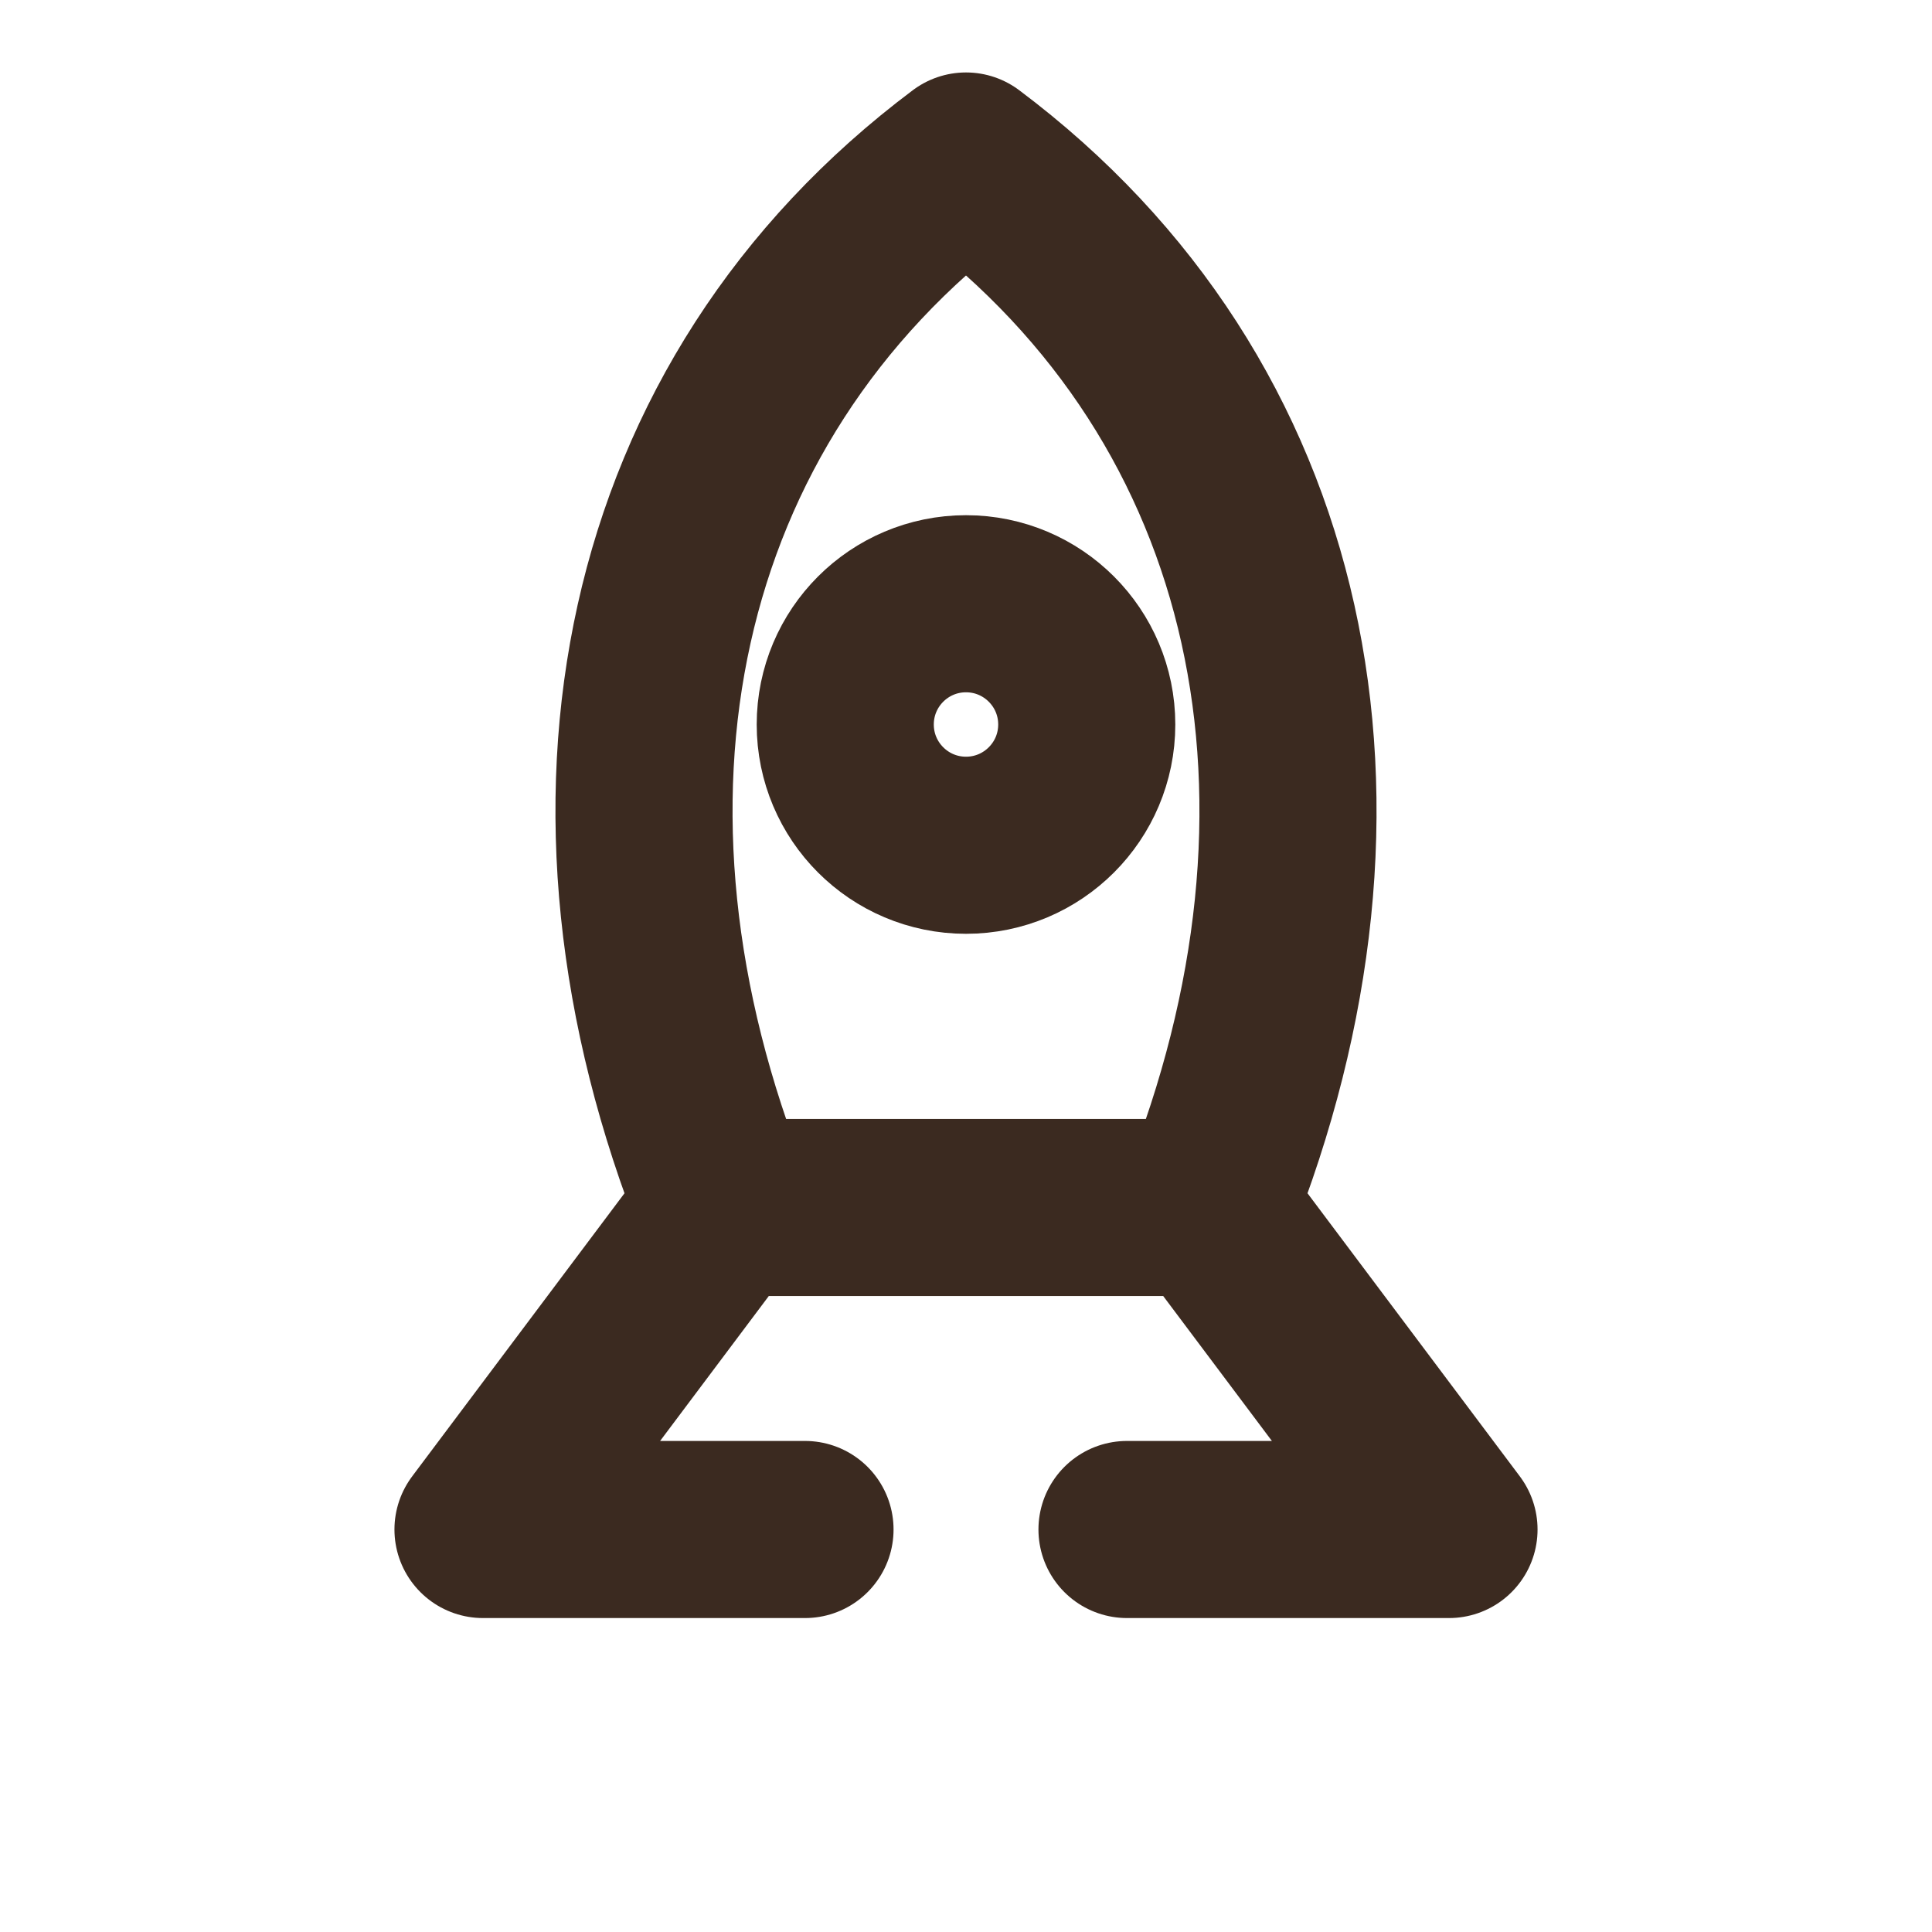
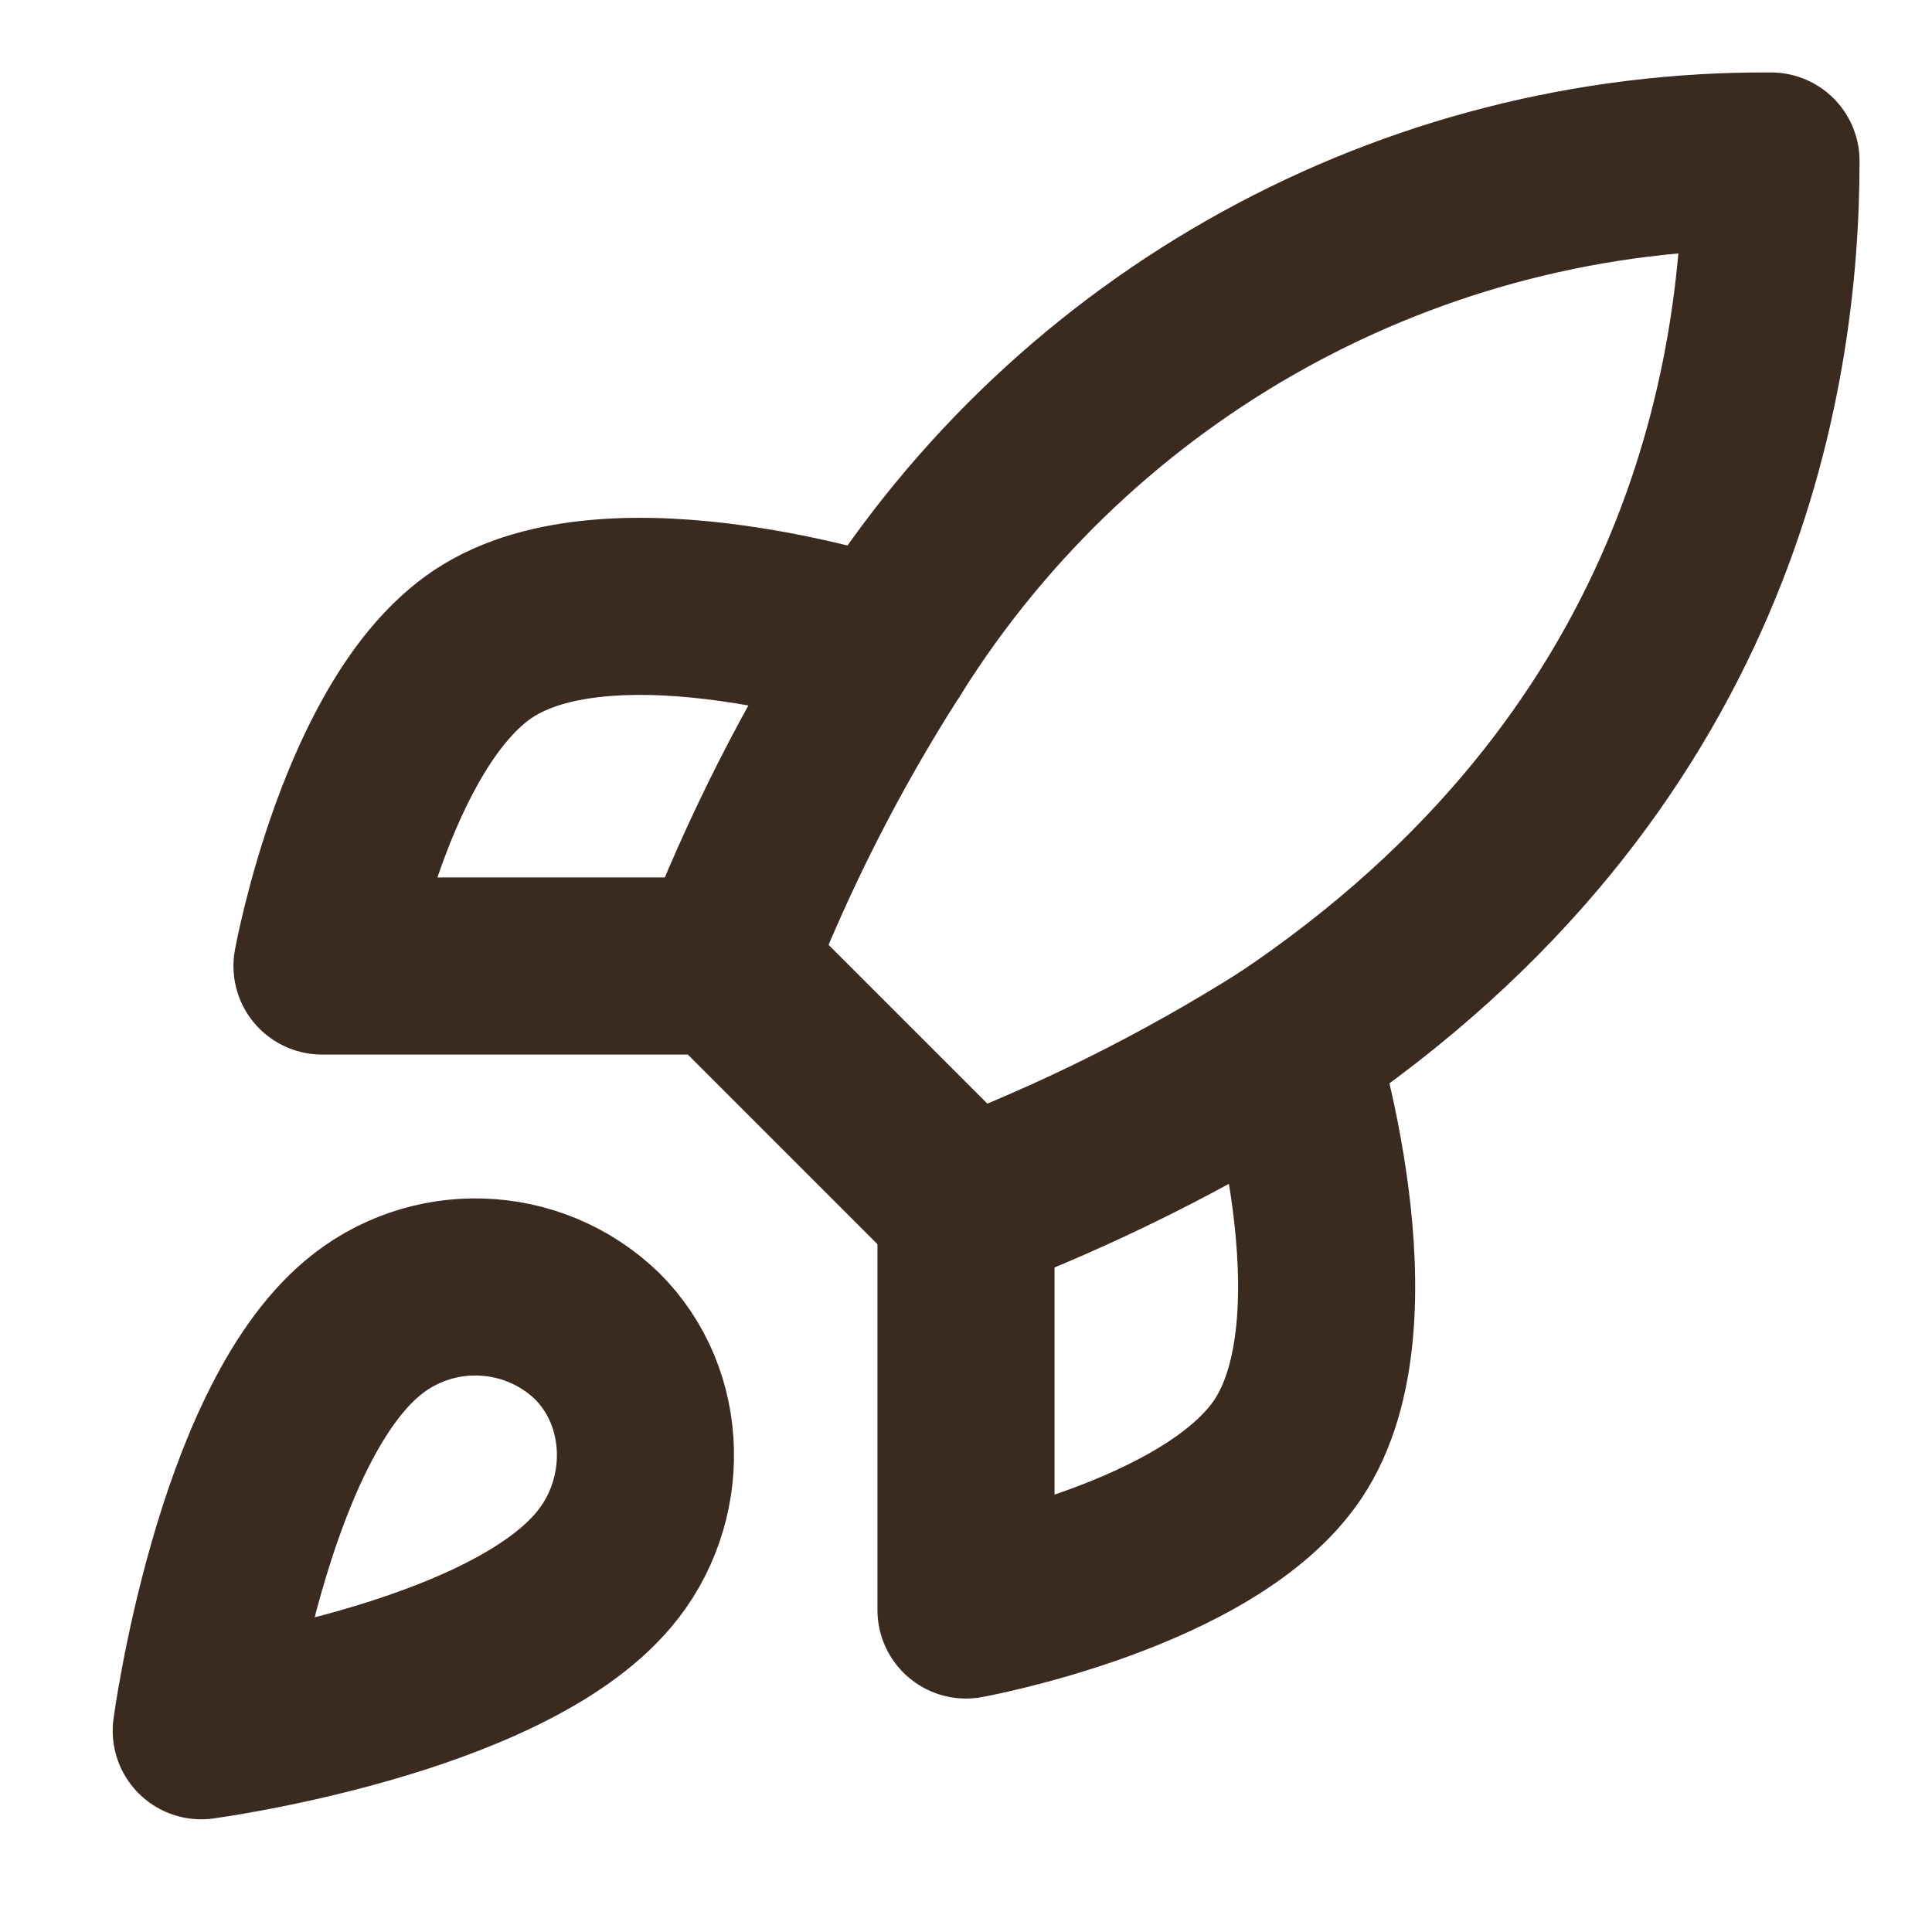
<svg xmlns="http://www.w3.org/2000/svg" width="24" height="24" viewBox="0 0 24 24" fill="none" stroke="#3B2A20" stroke-width="2.2" stroke-linecap="round" stroke-linejoin="round">
-   <path d="M12 2c4 3 5 8 3 13H9C7 10 8 5 12 2zM9 15l-3 4h4M15 15l3 4h-4" />
-   <circle cx="12" cy="9" r="1.5" />
+   <path d="M12 15v5s3.03-.55 4-2c1.08-1.62 0-5 0-5" />
+   <path d="M4.5 16.5c-1.5 1.26-2 5-2 5s3.74-.5 5-2c.71-.84.7-2.13-.09-2.91a2.18 2.18 0 0 0-2.91-.09" />
+   <path d="M9 12a22 22 0 0 1 2-3.95A12.88 12.88 0 0 1 22 2c0 2.72-.78 7.5-6 11a22.4 22.4 0 0 1-4 2z" />
+   <path d="M9 12H4s.55-3.03 2-4c1.62-1.08 5 .05 5 .05" />
</svg>
